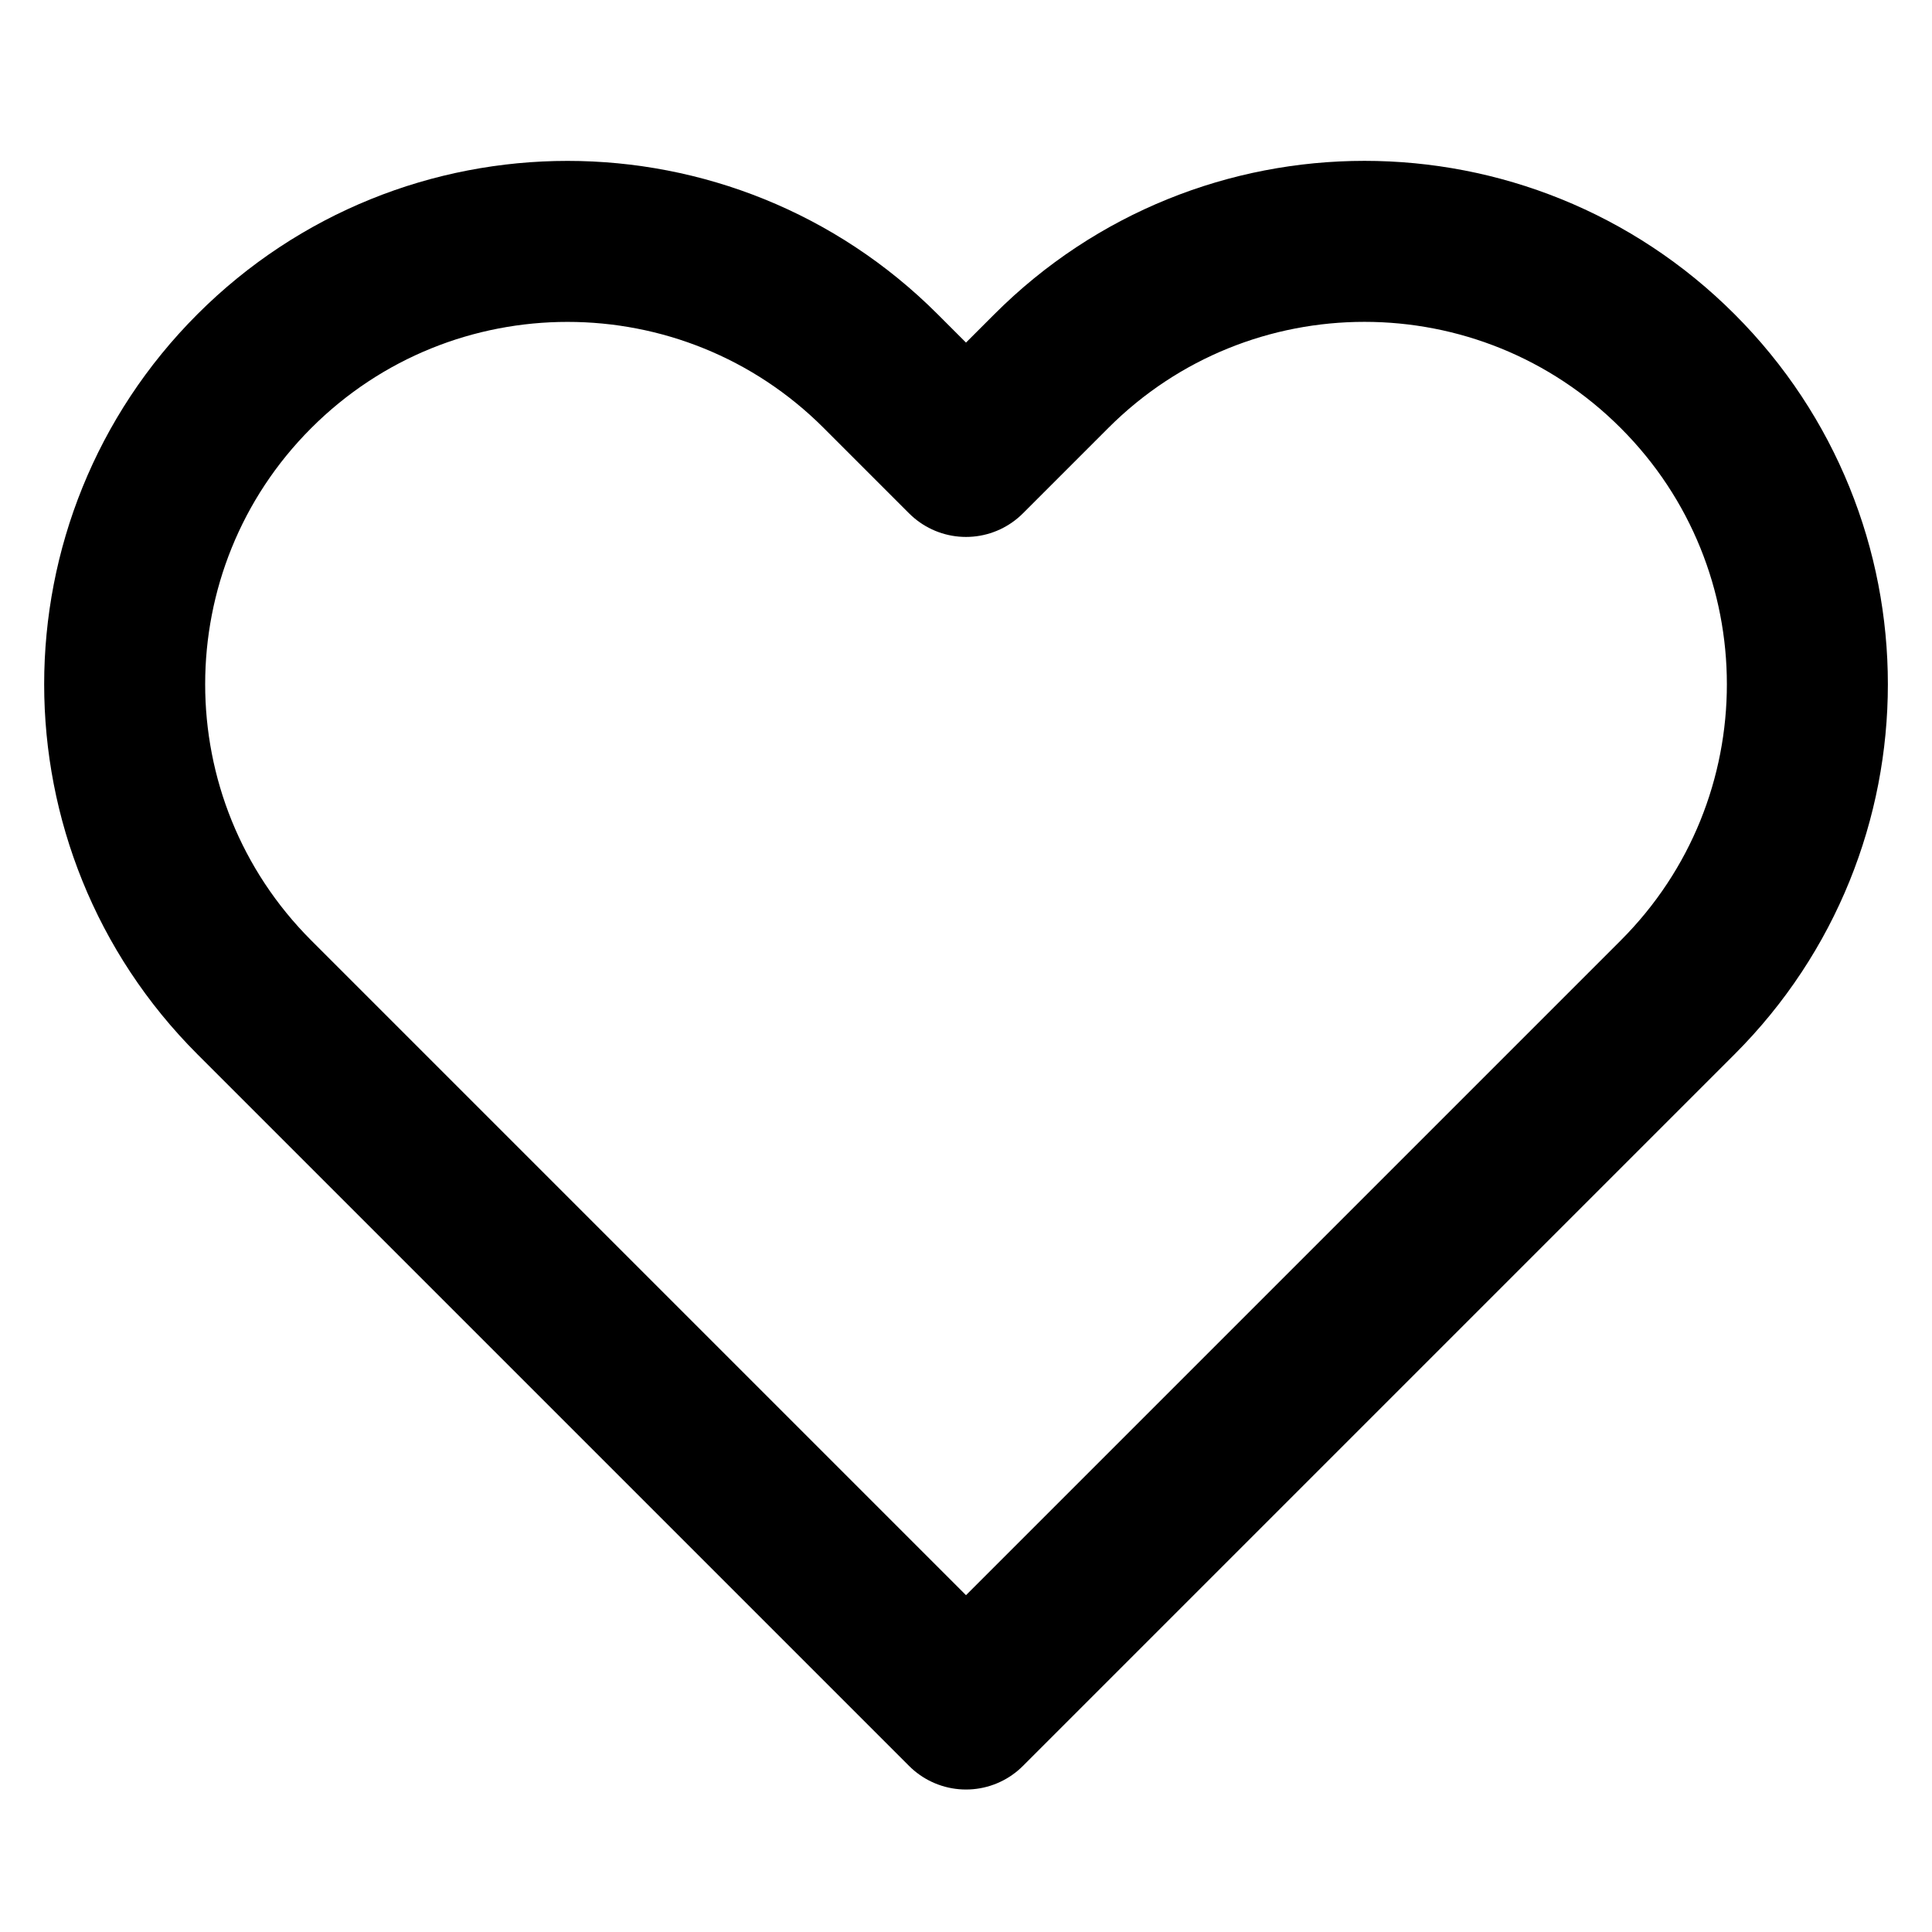
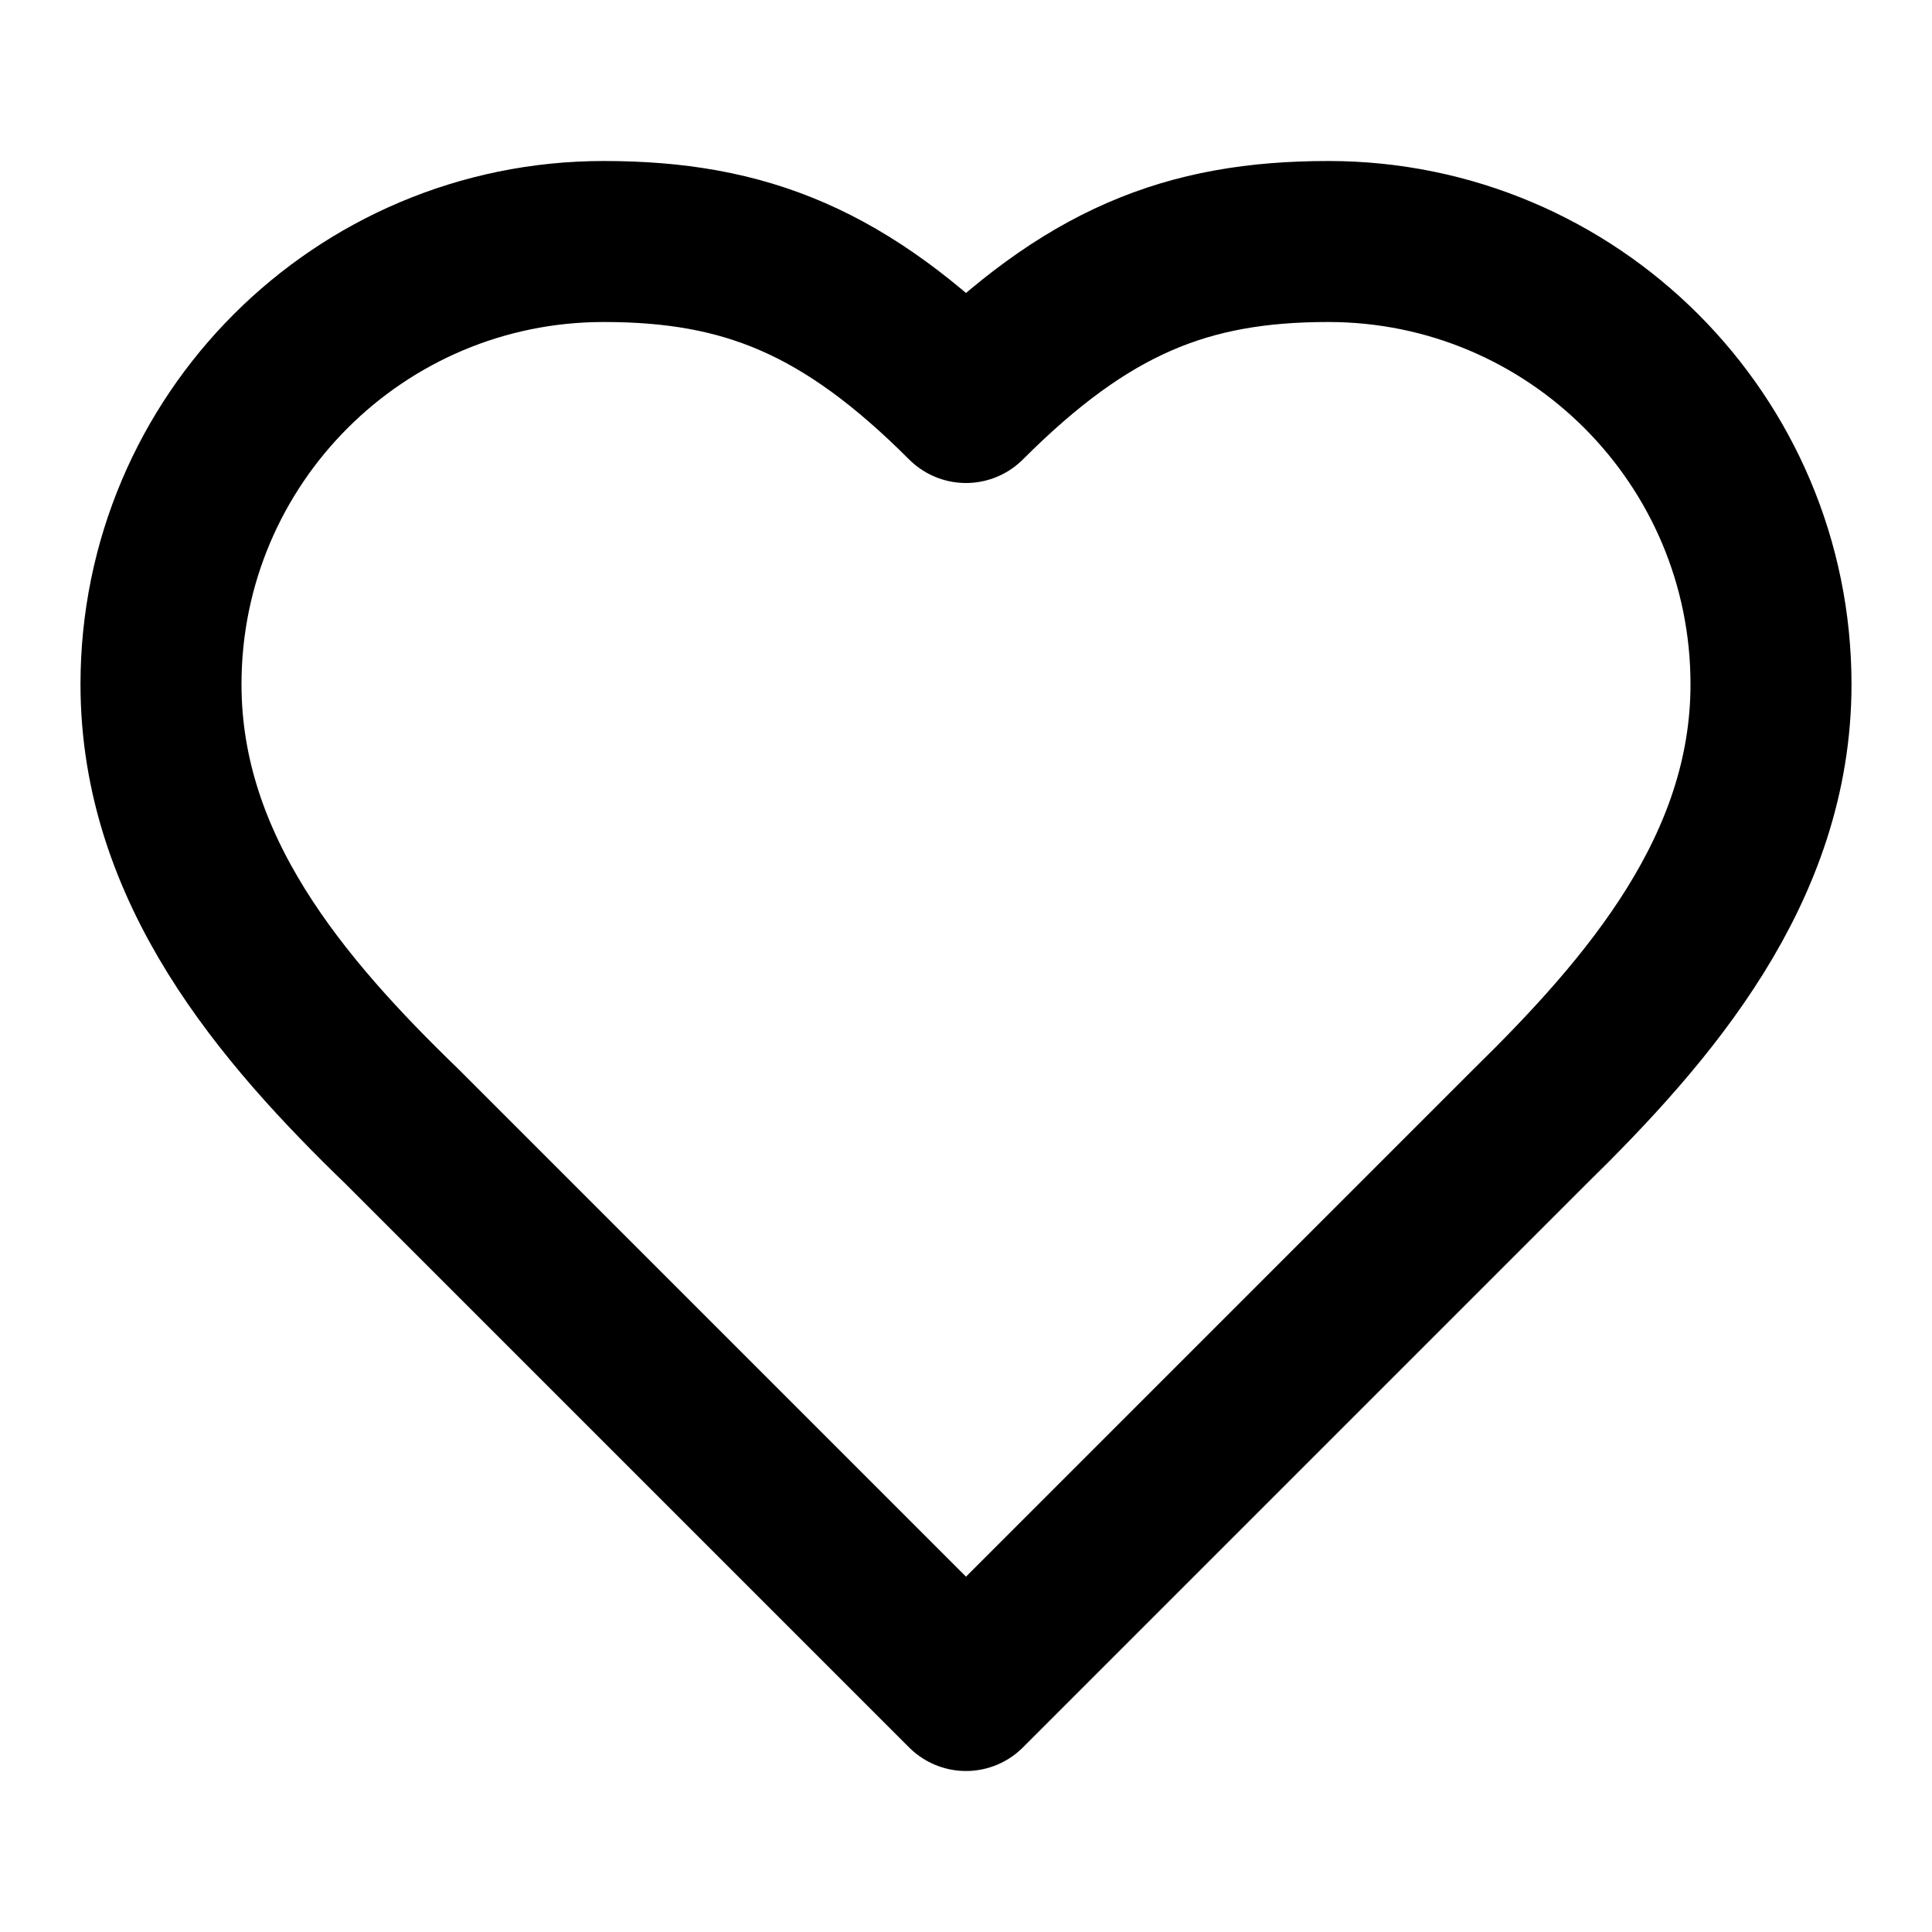
- <svg xmlns="http://www.w3.org/2000/svg" width="24" height="24" viewBox="0 0 24 24" fill="none" stroke="currentColor" stroke-width="2" stroke-linecap="round" stroke-linejoin="round">
-   <path d="M20.84 4.61a5.5 5.5 0 0 0-7.78 0L12 5.67l-1.06-1.06a5.5 5.5 0 0 0-7.78 7.78L12 21.23l8.84-8.84a5.5 5.5 0 0 0 0-7.78z" />
+ <svg xmlns="http://www.w3.org/2000/svg" width="24" height="24" viewBox="0 0 24 24" fill="none" stroke="currentColor" stroke-width="2" stroke-linecap="round" stroke-linejoin="round" class="lucide lucide-heart">
+   <path d="M19 14c1.49-1.46 3-3.21 3-5.5A5.5 5.5 0 0 0 16.5 3c-1.76 0-3 .5-4.5 2-1.5-1.5-2.74-2-4.5-2A5.5 5.5 0 0 0 2 8.5c0 2.3 1.5 4.05 3 5.5l7 7Z" />
</svg>
